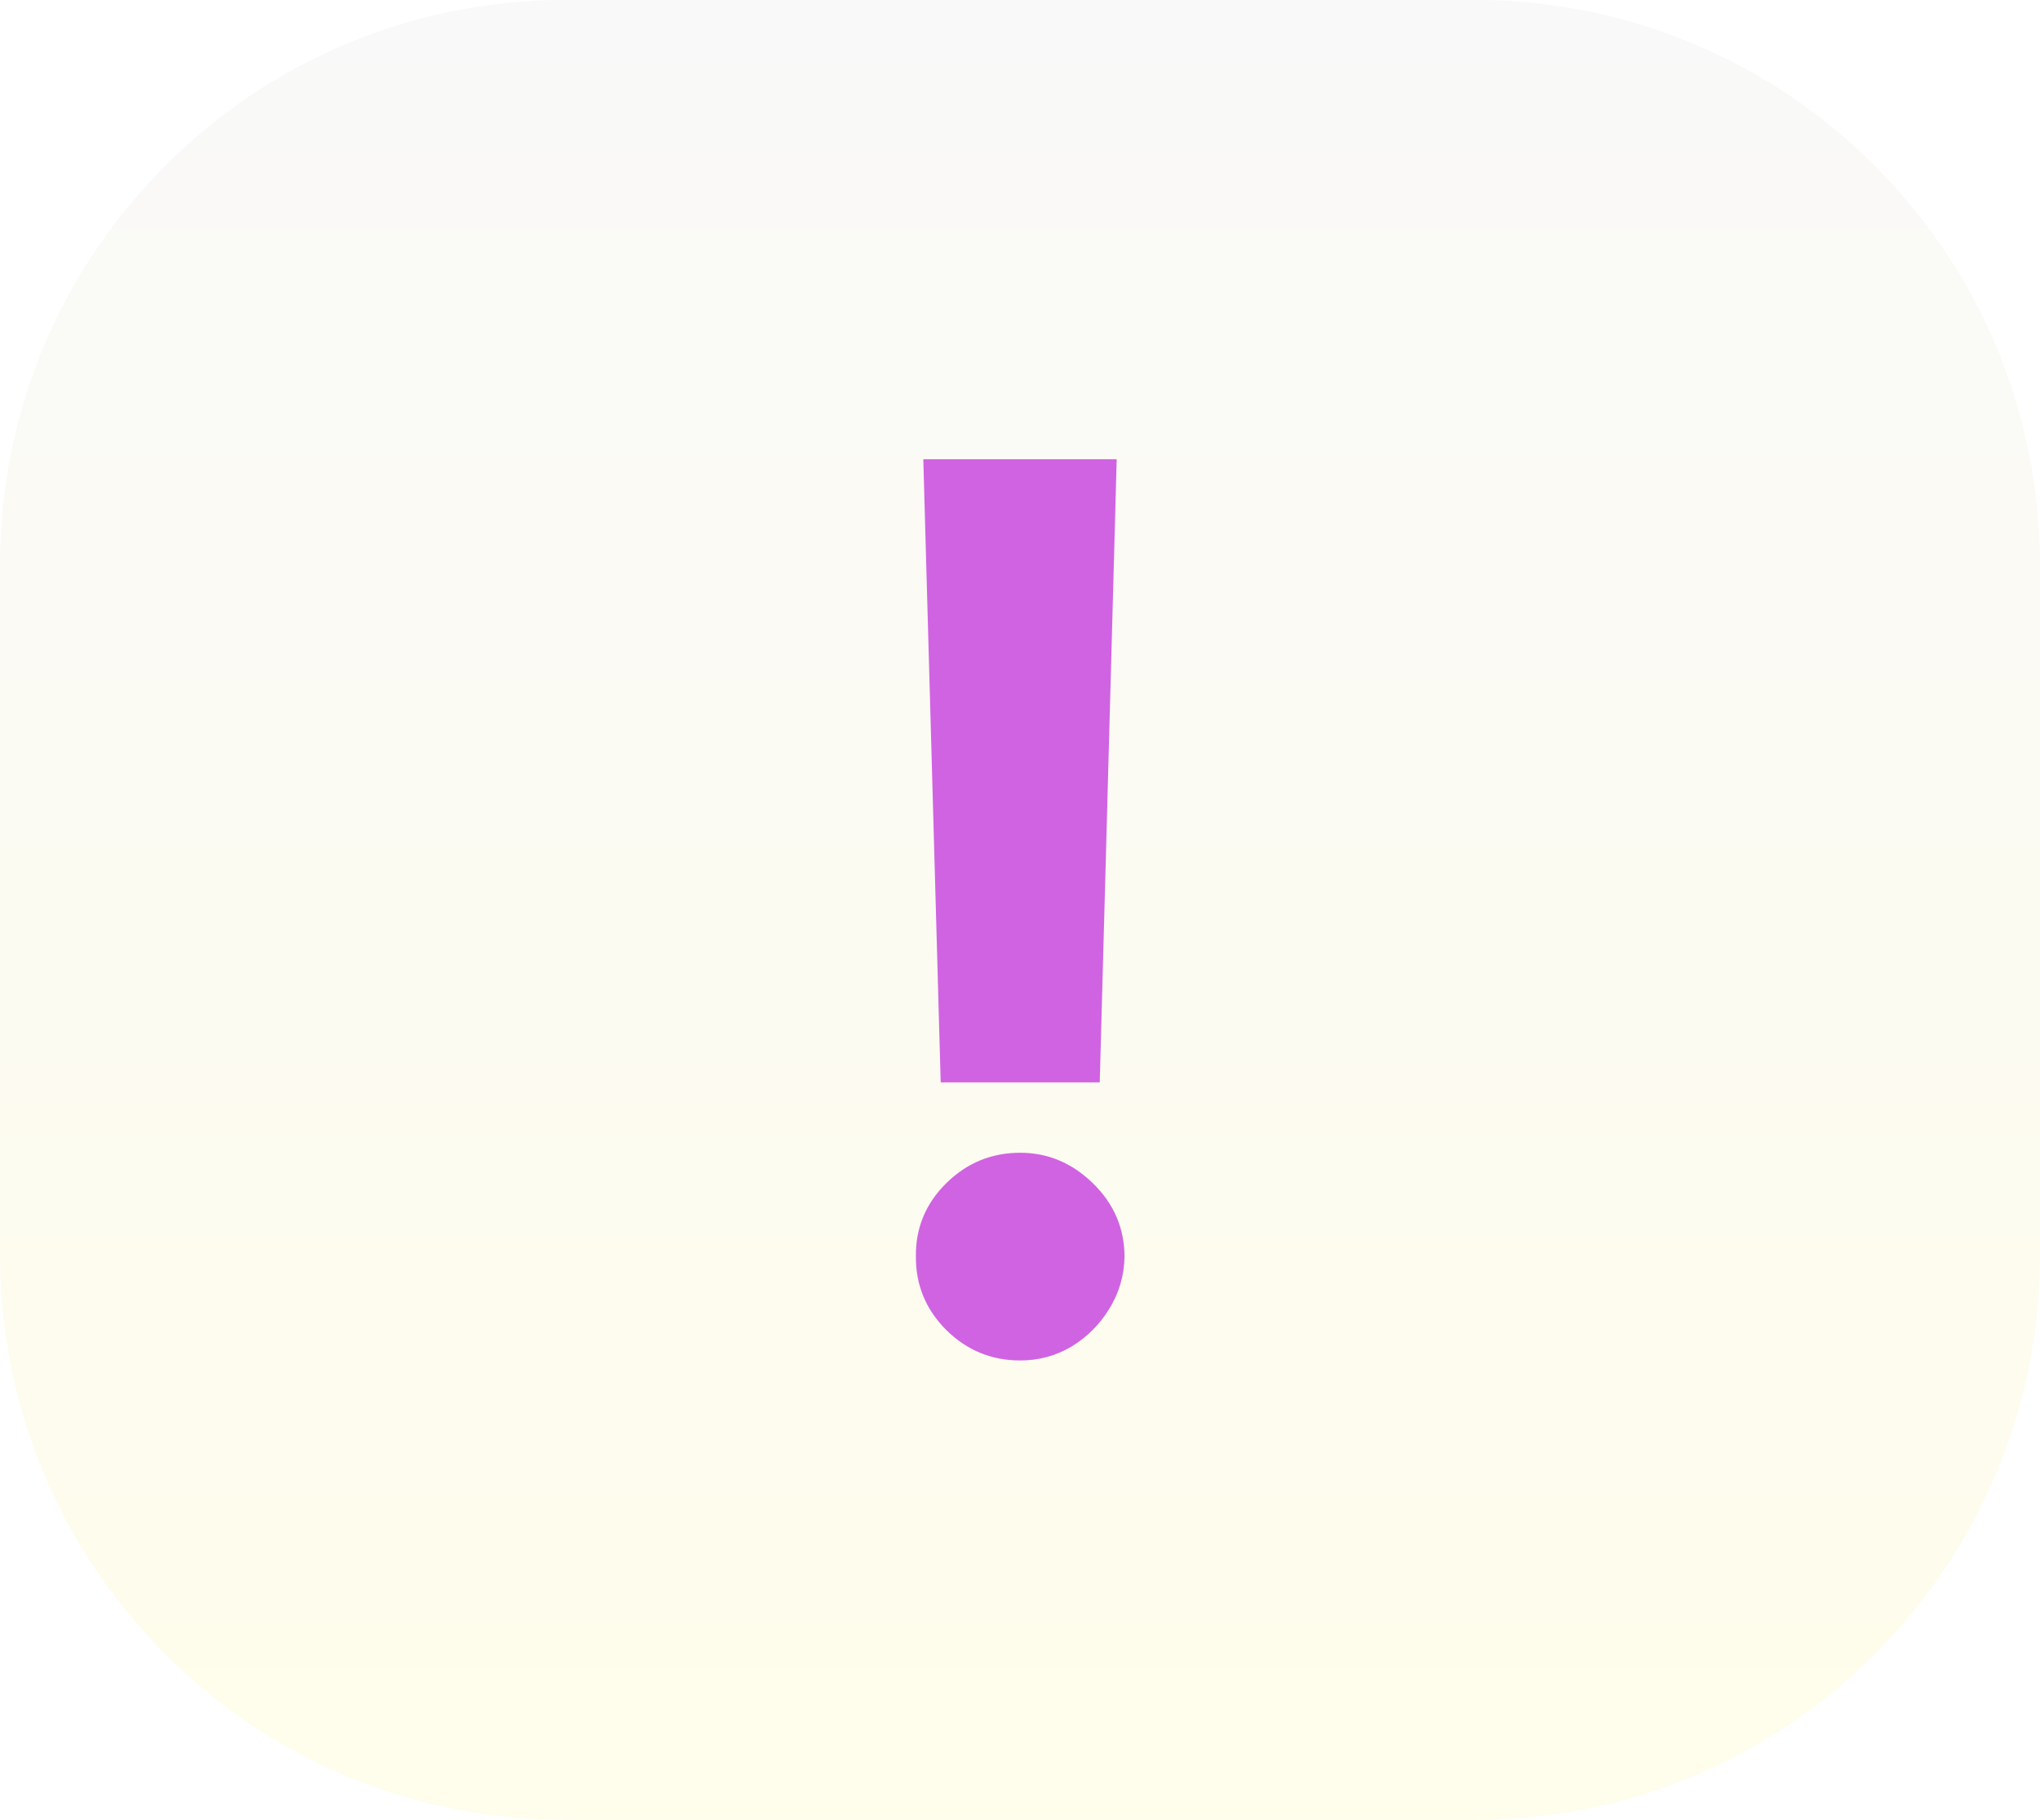
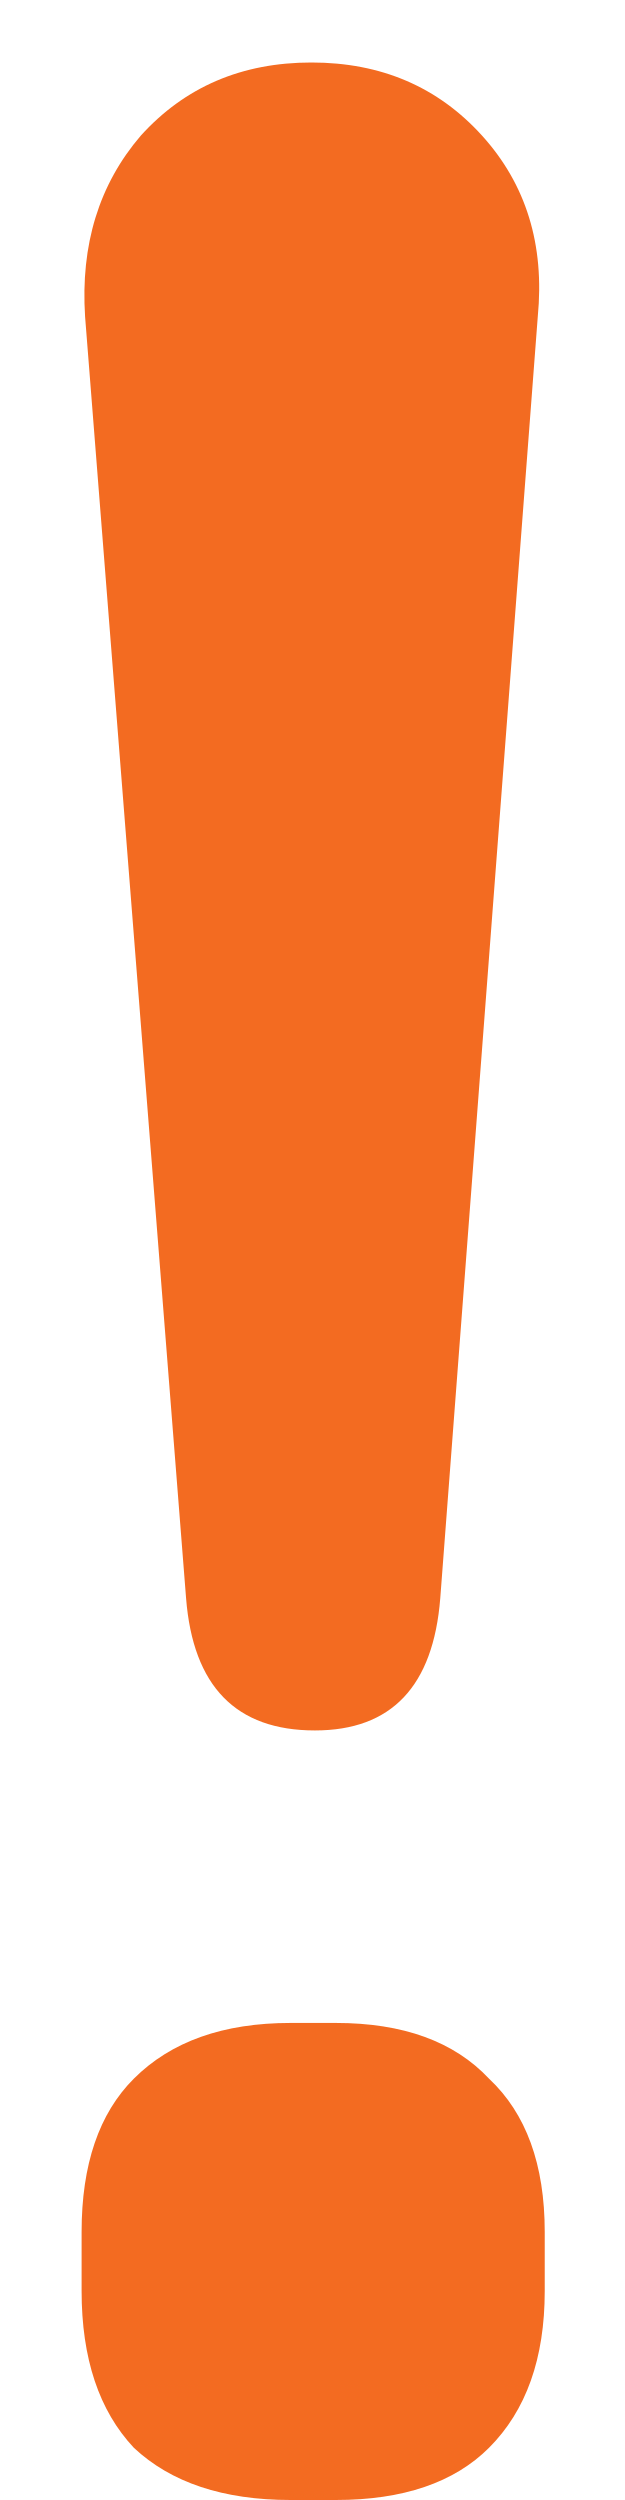
- <svg xmlns="http://www.w3.org/2000/svg" width="65" height="58" viewBox="0 0 65 58" fill="none">
-   <rect width="65" height="58" rx="18" fill="url(#paint0_linear_1672_22115)" />
-   <path d="M35.581 14.636L35.041 34.496H29.973L29.419 14.636H35.581ZM32.507 43.36C31.593 43.36 30.808 43.037 30.152 42.391C29.497 41.735 29.174 40.95 29.183 40.036C29.174 39.131 29.497 38.356 30.152 37.709C30.808 37.063 31.593 36.74 32.507 36.74C33.384 36.74 34.155 37.063 34.82 37.709C35.485 38.356 35.822 39.131 35.831 40.036C35.822 40.646 35.66 41.204 35.346 41.712C35.041 42.211 34.64 42.612 34.141 42.917C33.643 43.212 33.098 43.36 32.507 43.36Z" fill="#D063E2" />
-   <defs>
-     <linearGradient id="paint0_linear_1672_22115" x1="32.5" y1="0" x2="32.5" y2="58" gradientUnits="userSpaceOnUse">
-       <stop stop-color="#F9F9F9" />
-       <stop offset="1" stop-color="#FFFDEB" />
-     </linearGradient>
-   </defs>
+ <svg xmlns="http://www.w3.org/2000/svg" width="7" height="28" viewBox="0 0 7 28" fill="none">
+   <path d="M3.527 19.381C2.643 19.381 2.162 18.887 2.084 17.899L0.953 3.547C0.901 2.741 1.109 2.065 1.577 1.519C2.071 0.973 2.708 0.7 3.488 0.7C4.268 0.7 4.905 0.973 5.399 1.519C5.893 2.065 6.101 2.741 6.023 3.547L4.931 17.899C4.853 18.887 4.385 19.381 3.527 19.381ZM3.254 28C2.5 28 1.915 27.805 1.499 27.415C1.109 26.999 0.914 26.414 0.914 25.66V24.997C0.914 24.243 1.109 23.671 1.499 23.281C1.915 22.865 2.5 22.657 3.254 22.657H3.761C4.515 22.657 5.087 22.865 5.477 23.281C5.893 23.671 6.101 24.243 6.101 24.997V25.66C6.101 26.414 5.893 26.999 5.477 27.415C5.087 27.805 4.515 28 3.761 28H3.254Z" fill="#F36B21" />
</svg>
